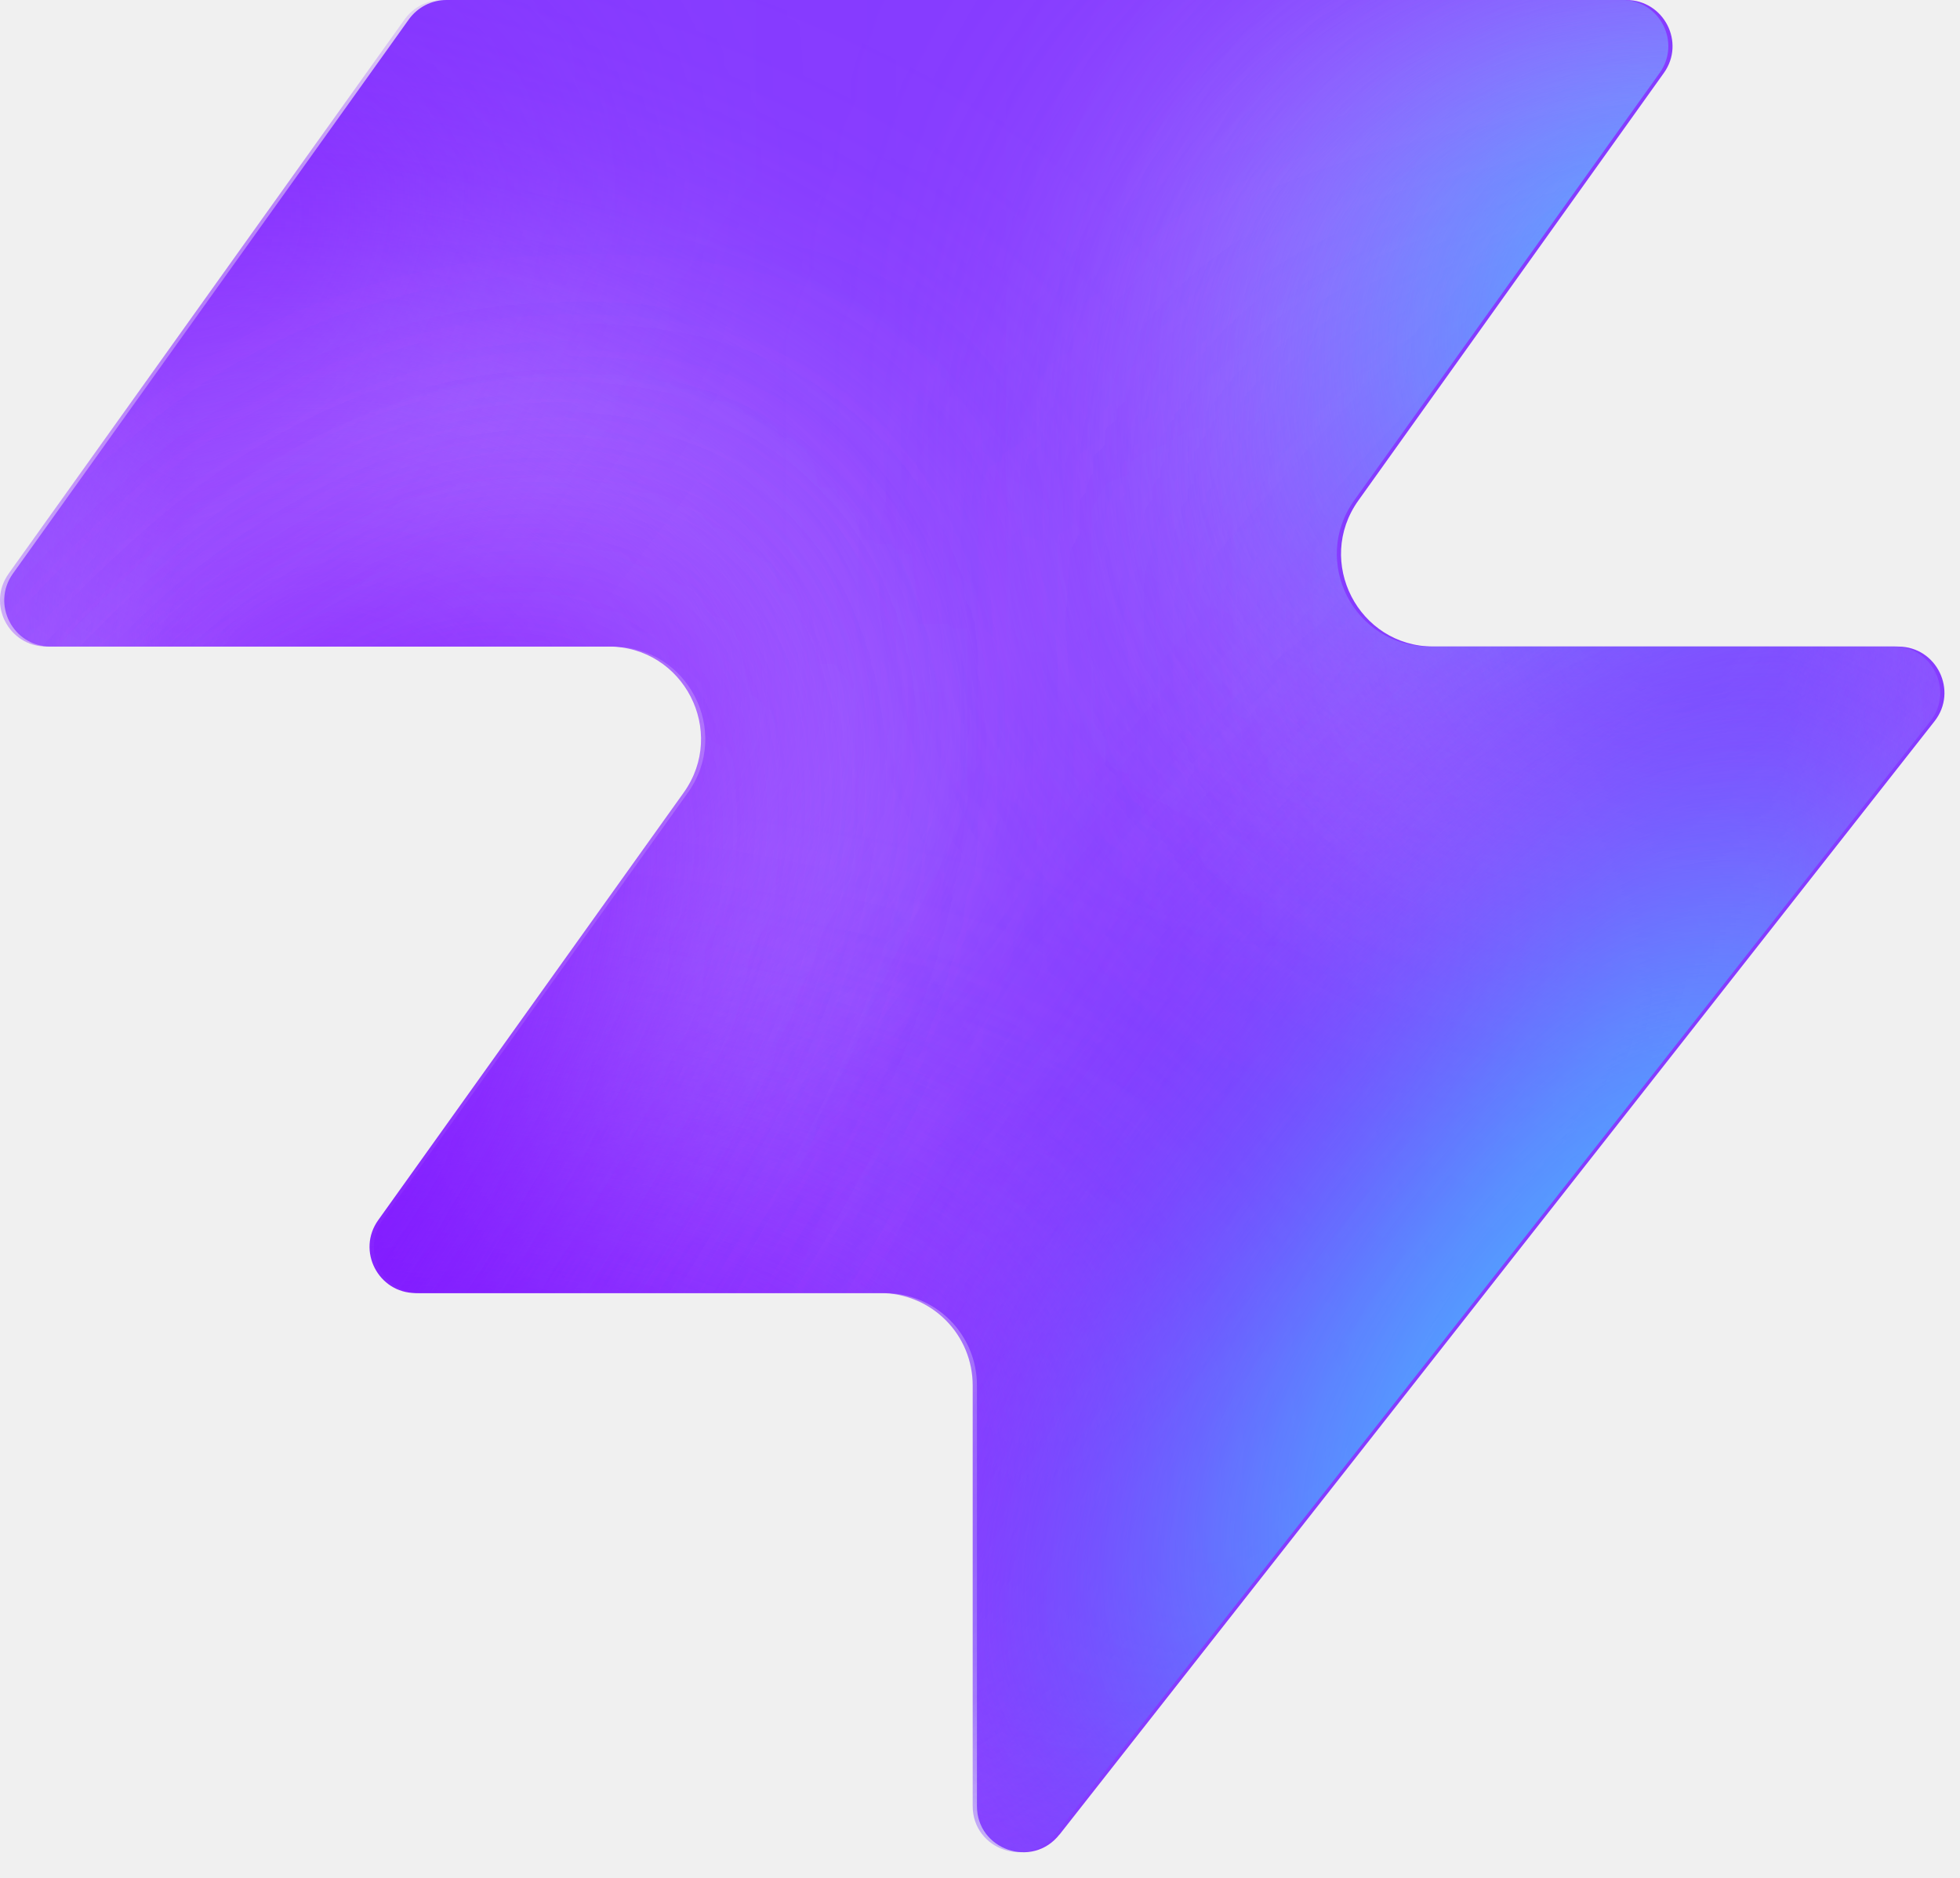
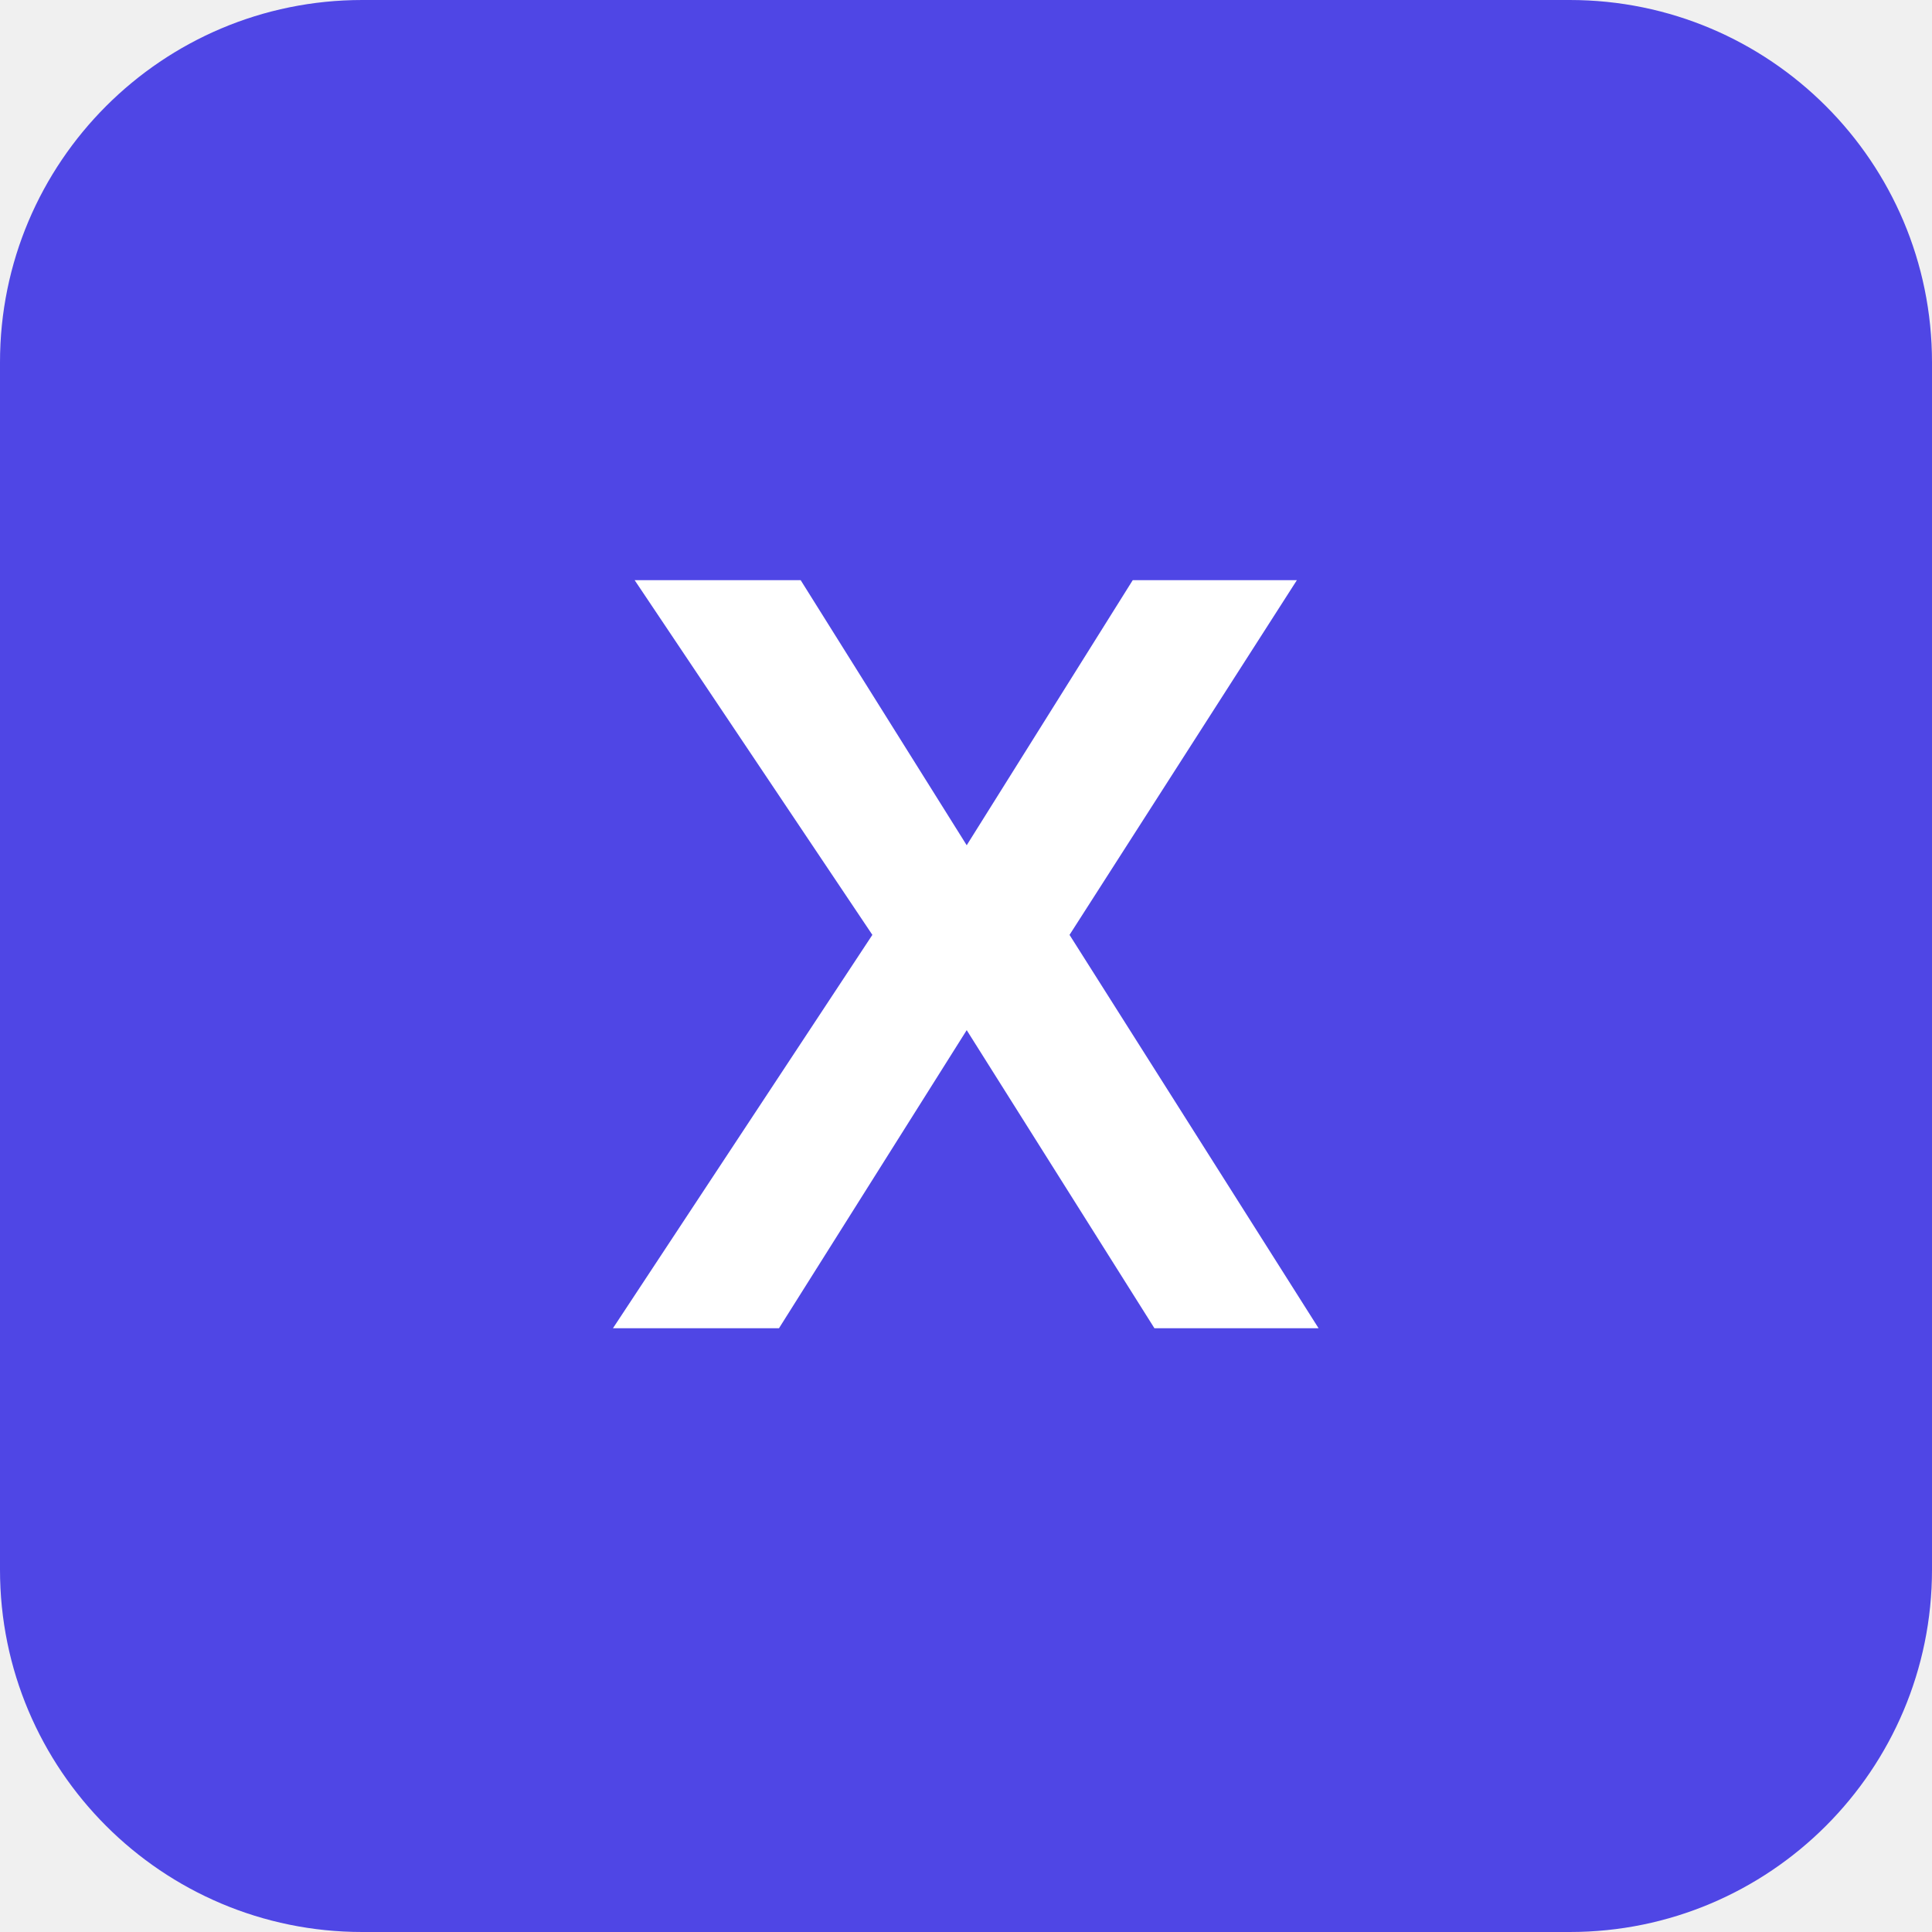
- <svg xmlns="http://www.w3.org/2000/svg" width="48" height="46" fill="none" viewBox="0 0 48 46">
-   <path fill="#863bff" d="M25.946 44.938c-.664.845-2.021.375-2.021-.698V33.937a2.26 2.26 0 0 0-2.262-2.262H10.287c-.92 0-1.456-1.04-.92-1.788l7.48-10.471c1.07-1.497 0-3.578-1.842-3.578H1.237c-.92 0-1.456-1.04-.92-1.788L10.013.474c.214-.297.556-.474.92-.474h28.894c.92 0 1.456 1.04.92 1.788l-7.48 10.471c-1.07 1.498 0 3.579 1.842 3.579h11.377c.943 0 1.473 1.088.89 1.83L25.947 44.94z" style="fill:#863bff;fill:color(display-p3 .525 .23 1);fill-opacity:1" />
-   <mask id="a" width="48" height="46" x="0" y="0" maskUnits="userSpaceOnUse" style="mask-type:alpha">
-     <path fill="#000" d="M25.842 44.938c-.664.844-2.021.375-2.021-.698V33.937a2.26 2.26 0 0 0-2.262-2.262H10.183c-.92 0-1.456-1.04-.92-1.788l7.48-10.471c1.07-1.498 0-3.579-1.842-3.579H1.133c-.92 0-1.456-1.04-.92-1.787L9.91.473c.214-.297.556-.474.92-.474h28.894c.92 0 1.456 1.04.92 1.788l-7.48 10.471c-1.07 1.498 0 3.578 1.842 3.578h11.377c.943 0 1.473 1.088.89 1.832L25.843 44.94z" style="fill:#000;fill-opacity:1" />
-   </mask>
-   <g mask="url(#a)">
-     <g filter="url(#b)">
-       <ellipse cx="5.508" cy="14.704" fill="#ede6ff" rx="5.508" ry="14.704" style="fill:#ede6ff;fill:color(display-p3 .927 .903 1);fill-opacity:1" transform="matrix(.00324 1 1 -.00324 -4.47 31.516)" />
-     </g>
-     <g filter="url(#c)">
-       <ellipse cx="10.399" cy="29.851" fill="#ede6ff" rx="10.399" ry="29.851" style="fill:#ede6ff;fill:color(display-p3 .927 .903 1);fill-opacity:1" transform="matrix(.00324 1 1 -.00324 -39.328 7.883)" />
-     </g>
-     <g filter="url(#d)">
-       <ellipse cx="5.508" cy="30.487" fill="#7e14ff" rx="5.508" ry="30.487" style="fill:#7e14ff;fill:color(display-p3 .492 .077 1);fill-opacity:1" transform="rotate(89.814 -25.913 -14.639)scale(1 -1)" />
-     </g>
-     <g filter="url(#e)">
-       <ellipse cx="5.508" cy="30.599" fill="#7e14ff" rx="5.508" ry="30.599" style="fill:#7e14ff;fill:color(display-p3 .492 .077 1);fill-opacity:1" transform="rotate(89.814 -32.644 -3.334)scale(1 -1)" />
-     </g>
-     <g filter="url(#f)">
-       <ellipse cx="5.508" cy="30.599" fill="#7e14ff" rx="5.508" ry="30.599" style="fill:#7e14ff;fill:color(display-p3 .492 .077 1);fill-opacity:1" transform="matrix(.00324 1 1 -.00324 -34.34 30.47)" />
-     </g>
-     <g filter="url(#g)">
-       <ellipse cx="14.072" cy="22.078" fill="#ede6ff" rx="14.072" ry="22.078" style="fill:#ede6ff;fill:color(display-p3 .927 .903 1);fill-opacity:1" transform="rotate(93.35 24.506 48.493)scale(-1 1)" />
-     </g>
-     <g filter="url(#h)">
-       <ellipse cx="3.47" cy="21.501" fill="#7e14ff" rx="3.47" ry="21.501" style="fill:#7e14ff;fill:color(display-p3 .492 .077 1);fill-opacity:1" transform="rotate(89.009 28.708 47.59)scale(-1 1)" />
-     </g>
-     <g filter="url(#i)">
-       <ellipse cx="3.47" cy="21.501" fill="#7e14ff" rx="3.47" ry="21.501" style="fill:#7e14ff;fill:color(display-p3 .492 .077 1);fill-opacity:1" transform="rotate(89.009 28.708 47.59)scale(-1 1)" />
-     </g>
-     <g filter="url(#j)">
-       <ellipse cx=".387" cy="8.972" fill="#7e14ff" rx="4.407" ry="29.108" style="fill:#7e14ff;fill:color(display-p3 .492 .077 1);fill-opacity:1" transform="rotate(39.51 .387 8.972)" />
-     </g>
-     <g filter="url(#k)">
-       <ellipse cx="47.523" cy="-6.092" fill="#7e14ff" rx="4.407" ry="29.108" style="fill:#7e14ff;fill:color(display-p3 .492 .077 1);fill-opacity:1" transform="rotate(37.892 47.523 -6.092)" />
-     </g>
-     <g filter="url(#l)">
-       <ellipse cx="41.412" cy="6.333" fill="#47bfff" rx="5.971" ry="9.665" style="fill:#47bfff;fill:color(display-p3 .28 .748 1);fill-opacity:1" transform="rotate(37.892 41.412 6.333)" />
-     </g>
-     <g filter="url(#m)">
-       <ellipse cx="-1.879" cy="38.332" fill="#7e14ff" rx="4.407" ry="29.108" style="fill:#7e14ff;fill:color(display-p3 .492 .077 1);fill-opacity:1" transform="rotate(37.892 -1.88 38.332)" />
-     </g>
-     <g filter="url(#n)">
-       <ellipse cx="-1.879" cy="38.332" fill="#7e14ff" rx="4.407" ry="29.108" style="fill:#7e14ff;fill:color(display-p3 .492 .077 1);fill-opacity:1" transform="rotate(37.892 -1.88 38.332)" />
-     </g>
-     <g filter="url(#o)">
-       <ellipse cx="35.651" cy="29.907" fill="#7e14ff" rx="4.407" ry="29.108" style="fill:#7e14ff;fill:color(display-p3 .492 .077 1);fill-opacity:1" transform="rotate(37.892 35.651 29.907)" />
-     </g>
-     <g filter="url(#p)">
-       <ellipse cx="38.418" cy="32.4" fill="#47bfff" rx="5.971" ry="15.297" style="fill:#47bfff;fill:color(display-p3 .28 .748 1);fill-opacity:1" transform="rotate(37.892 38.418 32.4)" />
-     </g>
-   </g>
-   <defs>
-     <filter id="b" width="60.045" height="41.654" x="-19.77" y="16.149" color-interpolation-filters="sRGB" filterUnits="userSpaceOnUse">
-       <feFlood flood-opacity="0" result="BackgroundImageFix" />
-       <feBlend in="SourceGraphic" in2="BackgroundImageFix" result="shape" />
-       <feGaussianBlur result="effect1_foregroundBlur_2002_17158" stdDeviation="7.659" />
-     </filter>
-     <filter id="c" width="90.34" height="51.437" x="-54.613" y="-7.533" color-interpolation-filters="sRGB" filterUnits="userSpaceOnUse">
-       <feFlood flood-opacity="0" result="BackgroundImageFix" />
-       <feBlend in="SourceGraphic" in2="BackgroundImageFix" result="shape" />
-       <feGaussianBlur result="effect1_foregroundBlur_2002_17158" stdDeviation="7.659" />
-     </filter>
-     <filter id="d" width="79.355" height="29.4" x="-49.64" y="2.03" color-interpolation-filters="sRGB" filterUnits="userSpaceOnUse">
-       <feFlood flood-opacity="0" result="BackgroundImageFix" />
-       <feBlend in="SourceGraphic" in2="BackgroundImageFix" result="shape" />
-       <feGaussianBlur result="effect1_foregroundBlur_2002_17158" stdDeviation="4.596" />
-     </filter>
-     <filter id="e" width="79.579" height="29.4" x="-45.045" y="20.029" color-interpolation-filters="sRGB" filterUnits="userSpaceOnUse">
-       <feFlood flood-opacity="0" result="BackgroundImageFix" />
-       <feBlend in="SourceGraphic" in2="BackgroundImageFix" result="shape" />
-       <feGaussianBlur result="effect1_foregroundBlur_2002_17158" stdDeviation="4.596" />
-     </filter>
-     <filter id="f" width="79.579" height="29.4" x="-43.513" y="21.178" color-interpolation-filters="sRGB" filterUnits="userSpaceOnUse">
-       <feFlood flood-opacity="0" result="BackgroundImageFix" />
-       <feBlend in="SourceGraphic" in2="BackgroundImageFix" result="shape" />
-       <feGaussianBlur result="effect1_foregroundBlur_2002_17158" stdDeviation="4.596" />
-     </filter>
-     <filter id="g" width="74.749" height="58.852" x="15.756" y="-17.901" color-interpolation-filters="sRGB" filterUnits="userSpaceOnUse">
-       <feFlood flood-opacity="0" result="BackgroundImageFix" />
-       <feBlend in="SourceGraphic" in2="BackgroundImageFix" result="shape" />
-       <feGaussianBlur result="effect1_foregroundBlur_2002_17158" stdDeviation="7.659" />
-     </filter>
-     <filter id="h" width="61.377" height="25.362" x="23.548" y="2.284" color-interpolation-filters="sRGB" filterUnits="userSpaceOnUse">
-       <feFlood flood-opacity="0" result="BackgroundImageFix" />
-       <feBlend in="SourceGraphic" in2="BackgroundImageFix" result="shape" />
-       <feGaussianBlur result="effect1_foregroundBlur_2002_17158" stdDeviation="4.596" />
-     </filter>
-     <filter id="i" width="61.377" height="25.362" x="23.548" y="2.284" color-interpolation-filters="sRGB" filterUnits="userSpaceOnUse">
-       <feFlood flood-opacity="0" result="BackgroundImageFix" />
-       <feBlend in="SourceGraphic" in2="BackgroundImageFix" result="shape" />
-       <feGaussianBlur result="effect1_foregroundBlur_2002_17158" stdDeviation="4.596" />
-     </filter>
-     <filter id="j" width="56.045" height="63.649" x="-27.636" y="-22.853" color-interpolation-filters="sRGB" filterUnits="userSpaceOnUse">
-       <feFlood flood-opacity="0" result="BackgroundImageFix" />
-       <feBlend in="SourceGraphic" in2="BackgroundImageFix" result="shape" />
-       <feGaussianBlur result="effect1_foregroundBlur_2002_17158" stdDeviation="4.596" />
-     </filter>
-     <filter id="k" width="54.814" height="64.646" x="20.116" y="-38.415" color-interpolation-filters="sRGB" filterUnits="userSpaceOnUse">
-       <feFlood flood-opacity="0" result="BackgroundImageFix" />
-       <feBlend in="SourceGraphic" in2="BackgroundImageFix" result="shape" />
-       <feGaussianBlur result="effect1_foregroundBlur_2002_17158" stdDeviation="4.596" />
-     </filter>
-     <filter id="l" width="33.541" height="35.313" x="24.641" y="-11.323" color-interpolation-filters="sRGB" filterUnits="userSpaceOnUse">
-       <feFlood flood-opacity="0" result="BackgroundImageFix" />
-       <feBlend in="SourceGraphic" in2="BackgroundImageFix" result="shape" />
-       <feGaussianBlur result="effect1_foregroundBlur_2002_17158" stdDeviation="4.596" />
-     </filter>
-     <filter id="m" width="54.814" height="64.646" x="-29.286" y="6.009" color-interpolation-filters="sRGB" filterUnits="userSpaceOnUse">
-       <feFlood flood-opacity="0" result="BackgroundImageFix" />
-       <feBlend in="SourceGraphic" in2="BackgroundImageFix" result="shape" />
-       <feGaussianBlur result="effect1_foregroundBlur_2002_17158" stdDeviation="4.596" />
-     </filter>
-     <filter id="n" width="54.814" height="64.646" x="-29.286" y="6.009" color-interpolation-filters="sRGB" filterUnits="userSpaceOnUse">
-       <feFlood flood-opacity="0" result="BackgroundImageFix" />
-       <feBlend in="SourceGraphic" in2="BackgroundImageFix" result="shape" />
-       <feGaussianBlur result="effect1_foregroundBlur_2002_17158" stdDeviation="4.596" />
-     </filter>
-     <filter id="o" width="54.814" height="64.646" x="8.244" y="-2.416" color-interpolation-filters="sRGB" filterUnits="userSpaceOnUse">
-       <feFlood flood-opacity="0" result="BackgroundImageFix" />
-       <feBlend in="SourceGraphic" in2="BackgroundImageFix" result="shape" />
-       <feGaussianBlur result="effect1_foregroundBlur_2002_17158" stdDeviation="4.596" />
-     </filter>
-     <filter id="p" width="39.409" height="43.623" x="18.713" y="10.588" color-interpolation-filters="sRGB" filterUnits="userSpaceOnUse">
-       <feFlood flood-opacity="0" result="BackgroundImageFix" />
-       <feBlend in="SourceGraphic" in2="BackgroundImageFix" result="shape" />
-       <feGaussianBlur result="effect1_foregroundBlur_2002_17158" stdDeviation="4.596" />
-     </filter>
-   </defs>
+ <svg xmlns="http://www.w3.org/2000/svg" viewBox="0 0 32 32">
+   <rect width="32" height="32" rx="6" fill="#4F46E5" />
+   <text x="16" y="22" font-family="Arial,sans-serif" font-size="18" font-weight="bold" fill="white" text-anchor="middle">X</text>
</svg>
